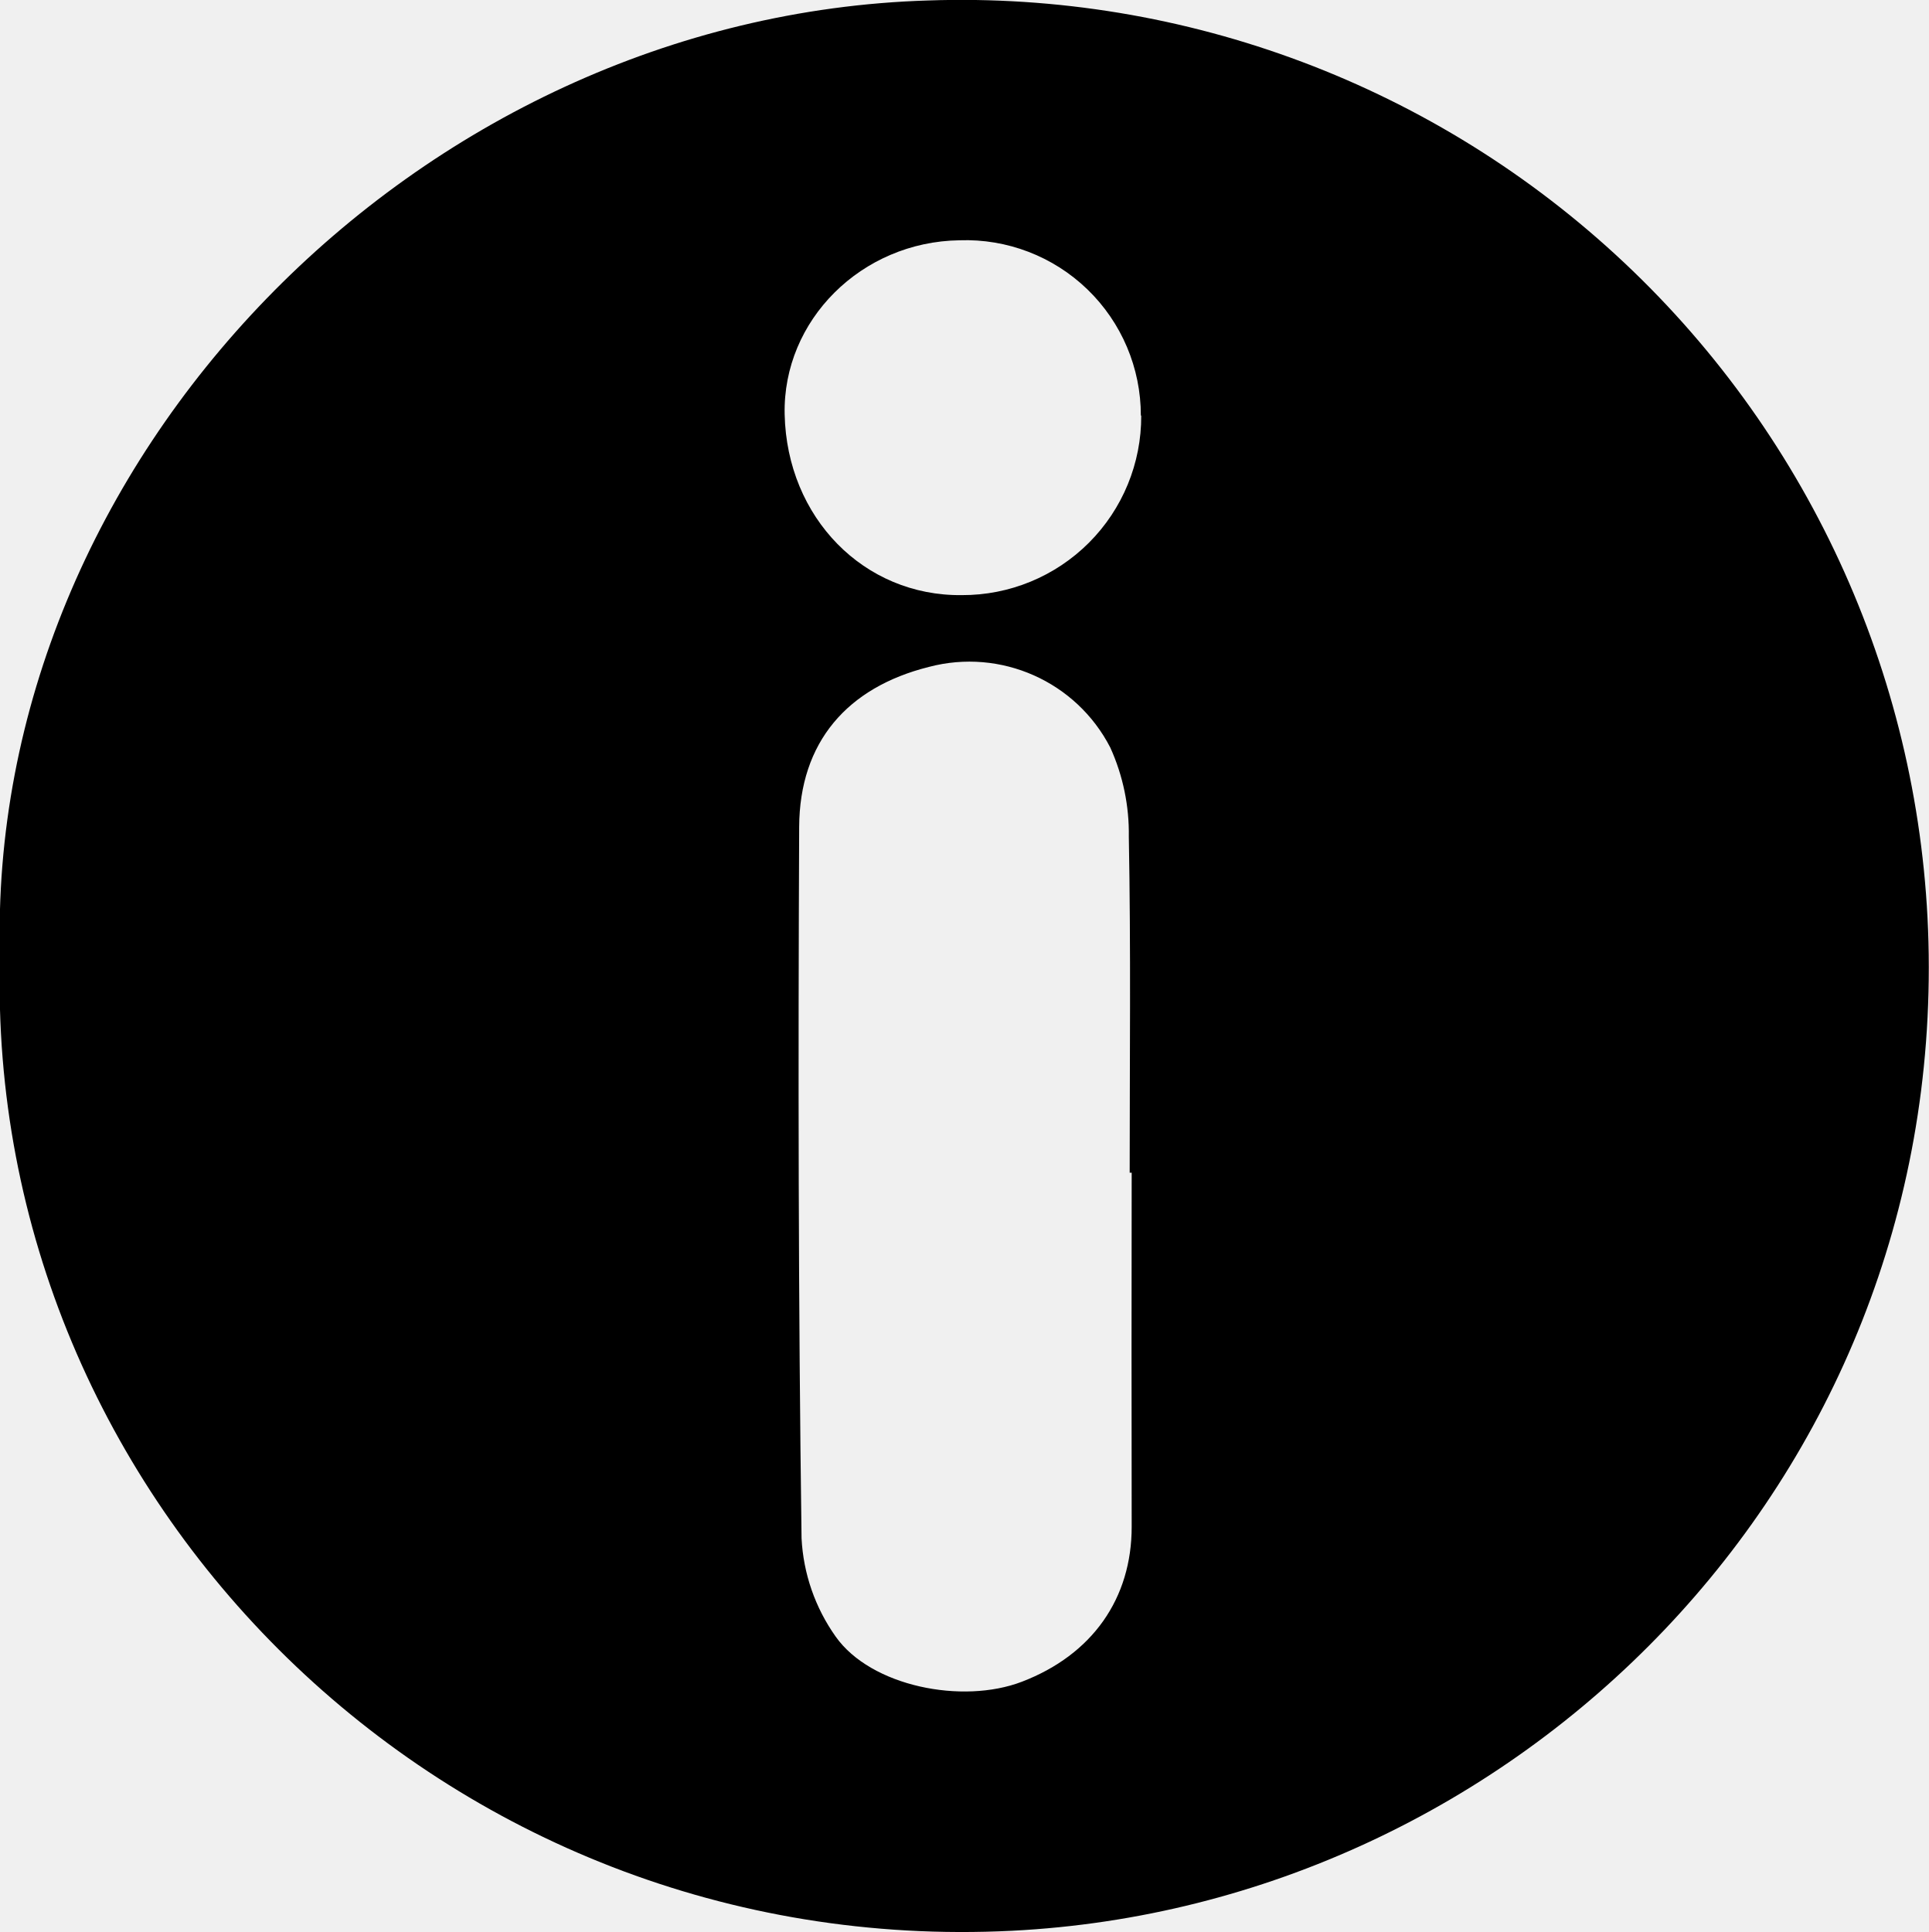
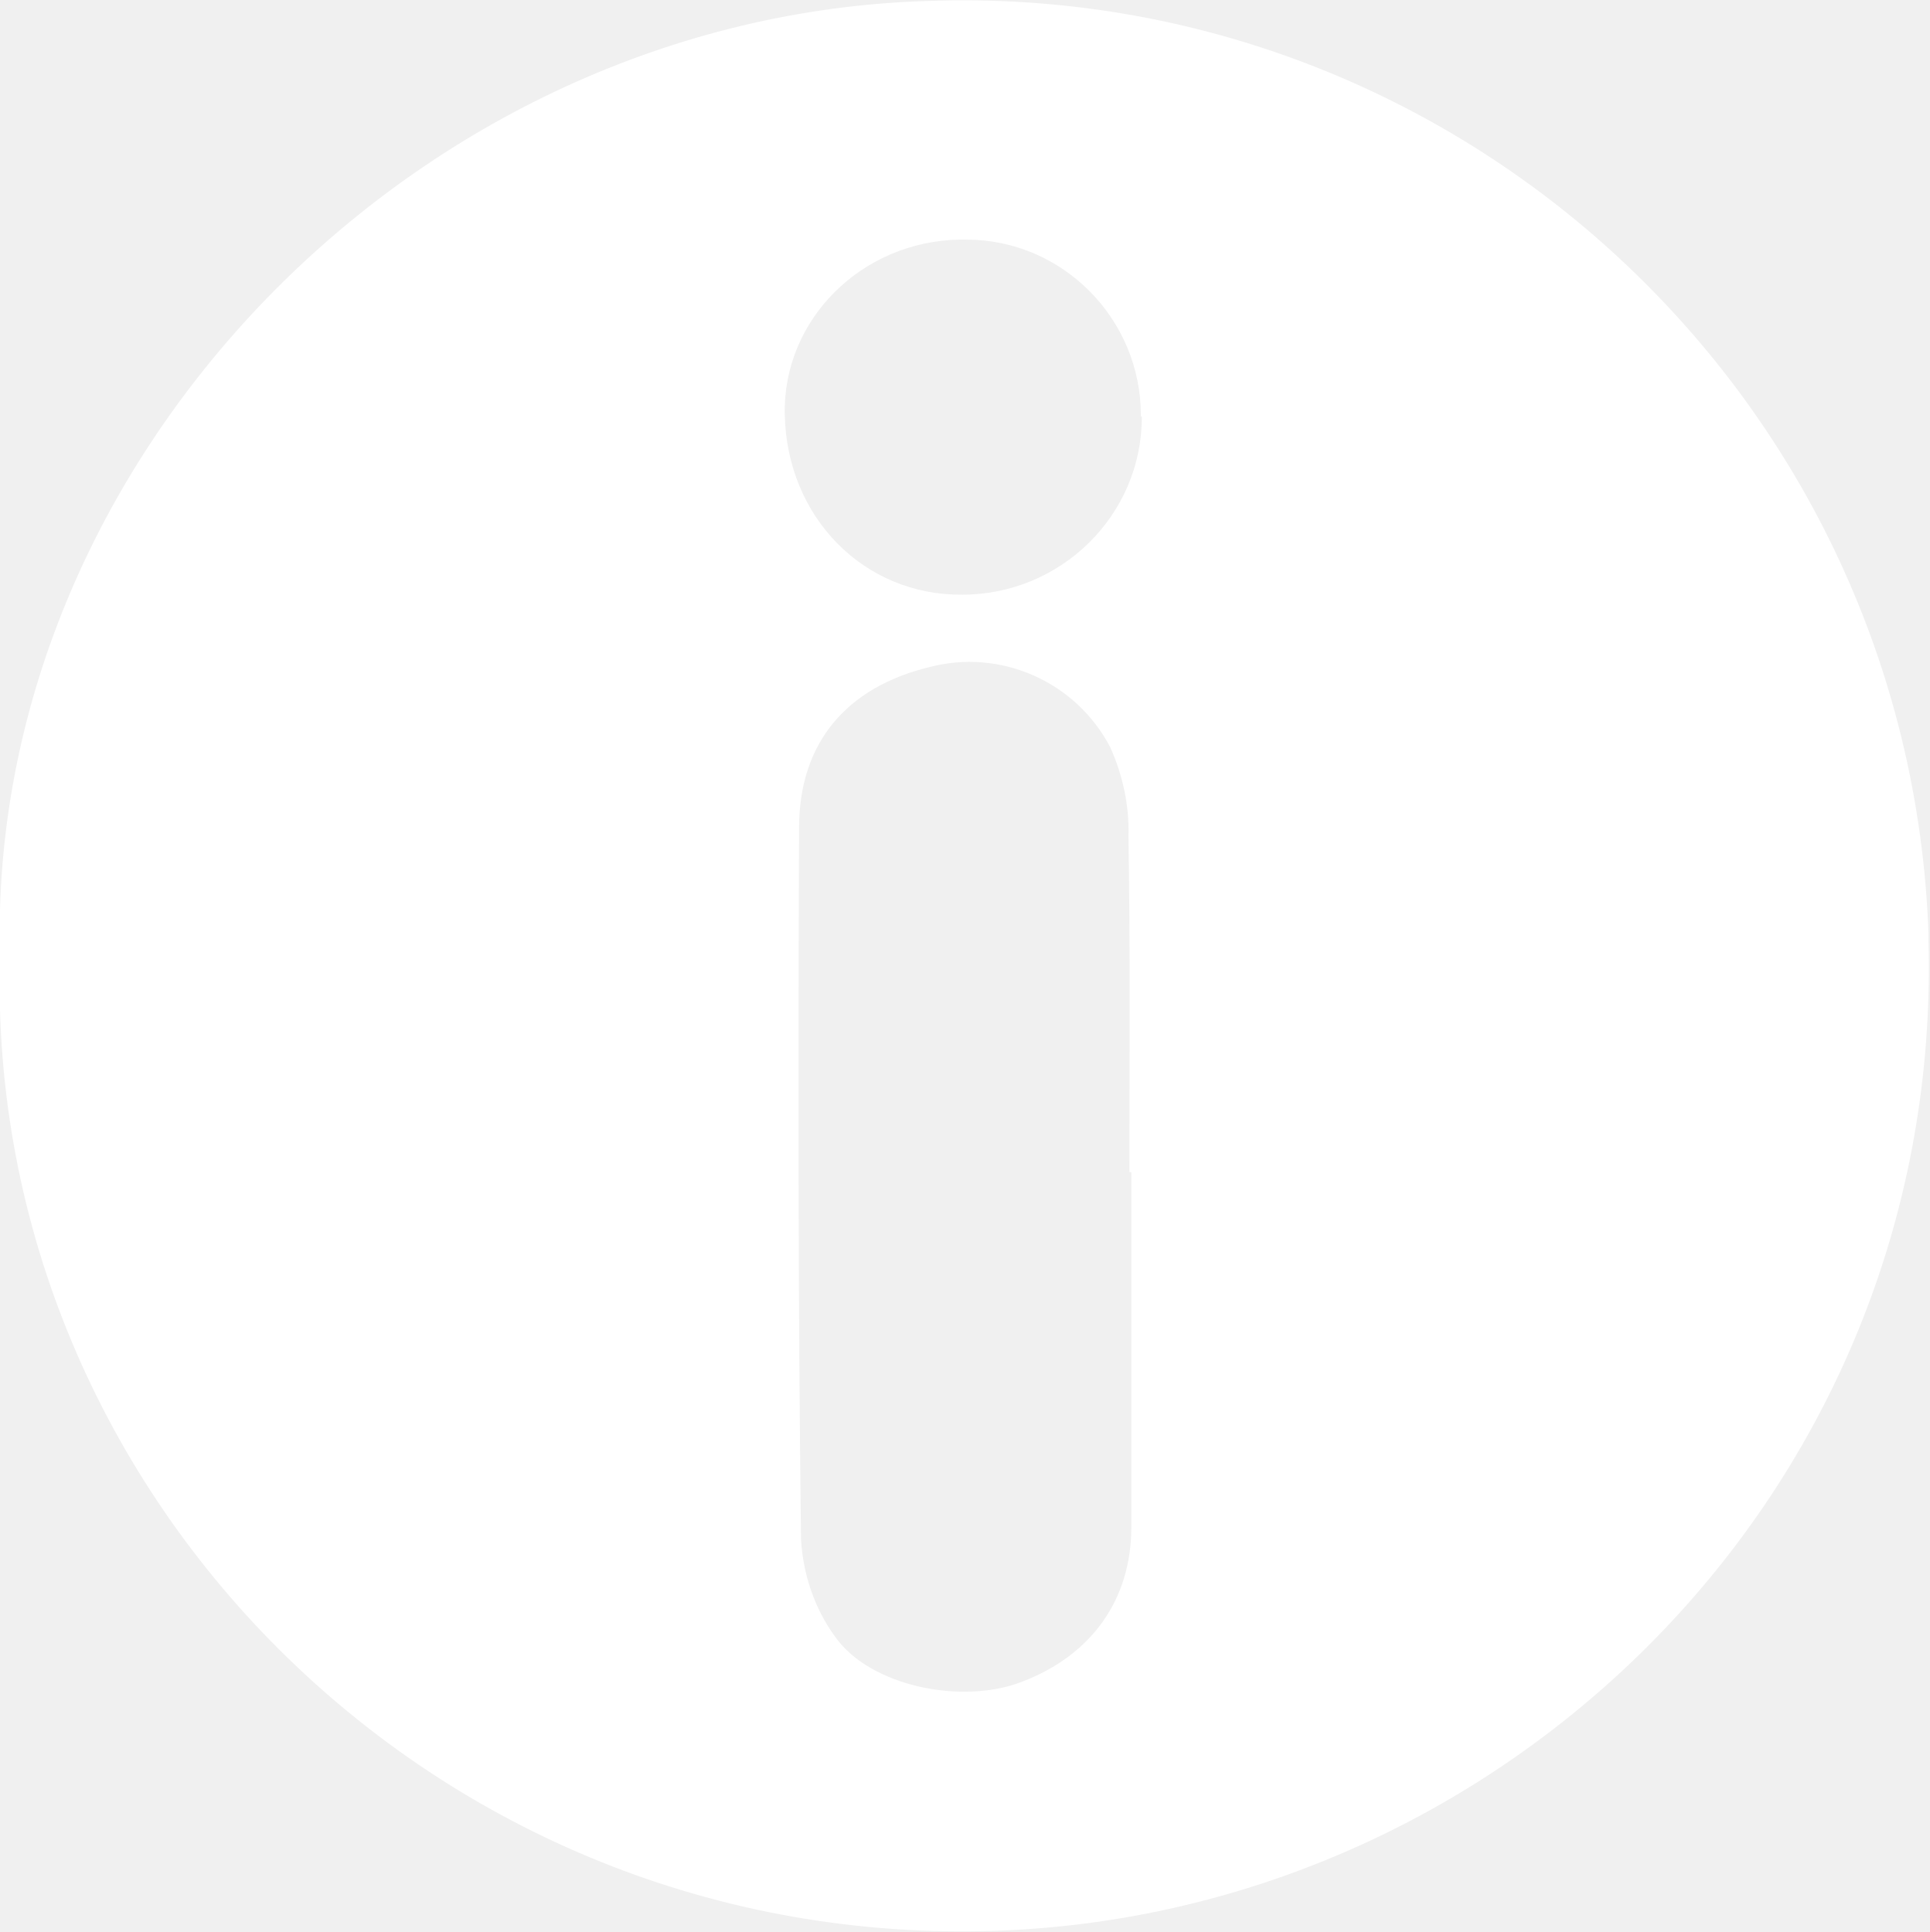
- <svg xmlns="http://www.w3.org/2000/svg" viewBox="0 0 202.05 202.38">
-   <g id="Layer_2" data-name="Layer 2">
-     <g id="Layer_1-2" data-name="Layer 1">
-       <path d="M0,100.31C-1.52,48.3,43.54,1.69,97.2.05A101.34,101.34,0,0,1,202,98.68c1.46,56.67-43.19,100.91-96,103.57C46.57,205.24-1.59,157.1,0,100.31Zm118.5,22.53h-.17c0-11.73.13-23.47-.09-35.2a21.77,21.77,0,0,0-1.94-9.33,16.6,16.6,0,0,0-19-8.45C88.75,72,83.75,77.74,83.71,86.62c-.11,24.84-.09,49.68.25,74.52a19.49,19.49,0,0,0,3.57,10.29c3.69,5.23,13.28,7.13,19.52,4.73,7.37-2.83,11.5-8.72,11.49-16.25Q118.51,141.39,118.54,122.84Zm1-79.31a18.35,18.35,0,0,0-19-18.36c-10.27.15-18.53,8.38-18.31,18.24.24,10.82,8.31,19.05,18.56,18.93A18.72,18.72,0,0,0,119.54,43.53Z" />
+ <svg xmlns="http://www.w3.org/2000/svg" version="1.1" id="Layer_1" x="0px" y="0px" viewBox="0 0 202.1 202.4" style="enable-background:new 0 0 202.1 202.4;" xml:space="preserve">
+   <style type="text/css">
+ 	.st0{fill:#FFFFFF;}
+ </style>
+   <g id="Layer_2_1_">
+     <g id="Layer_1-2">
+       <path class="st0" d="M0,100.3C-1.5,48.3,43.5,1.7,97.2,0.1C153.1-1.9,200,41.9,202,97.8c0,0.3,0,0.6,0,0.8    c1.5,56.7-43.2,100.9-96,103.6C46.6,205.2-1.6,157.1,0,100.3z M118.5,122.8h-0.2c0-11.7,0.1-23.5-0.1-35.2    c0.1-3.2-0.6-6.4-1.9-9.3c-3.6-6.9-11.5-10.4-19-8.4c-8.6,2.1-13.6,7.9-13.6,16.8c-0.1,24.8-0.1,49.7,0.2,74.5    c0.2,3.7,1.4,7.3,3.6,10.3c3.7,5.2,13.3,7.1,19.5,4.7c7.4-2.8,11.5-8.7,11.5-16.2C118.5,147.6,118.5,135.2,118.5,122.8    L118.5,122.8z M119.5,43.5c0-10.1-8.2-18.4-18.3-18.4c-0.2,0-0.4,0-0.7,0C90.2,25.3,82,33.5,82.2,43.4c0.2,10.8,8.3,19,18.6,18.9    c10.3,0,18.8-8.3,18.8-18.6C119.5,43.6,119.5,43.6,119.5,43.5L119.5,43.5z" />
    </g>
  </g>
</svg>
